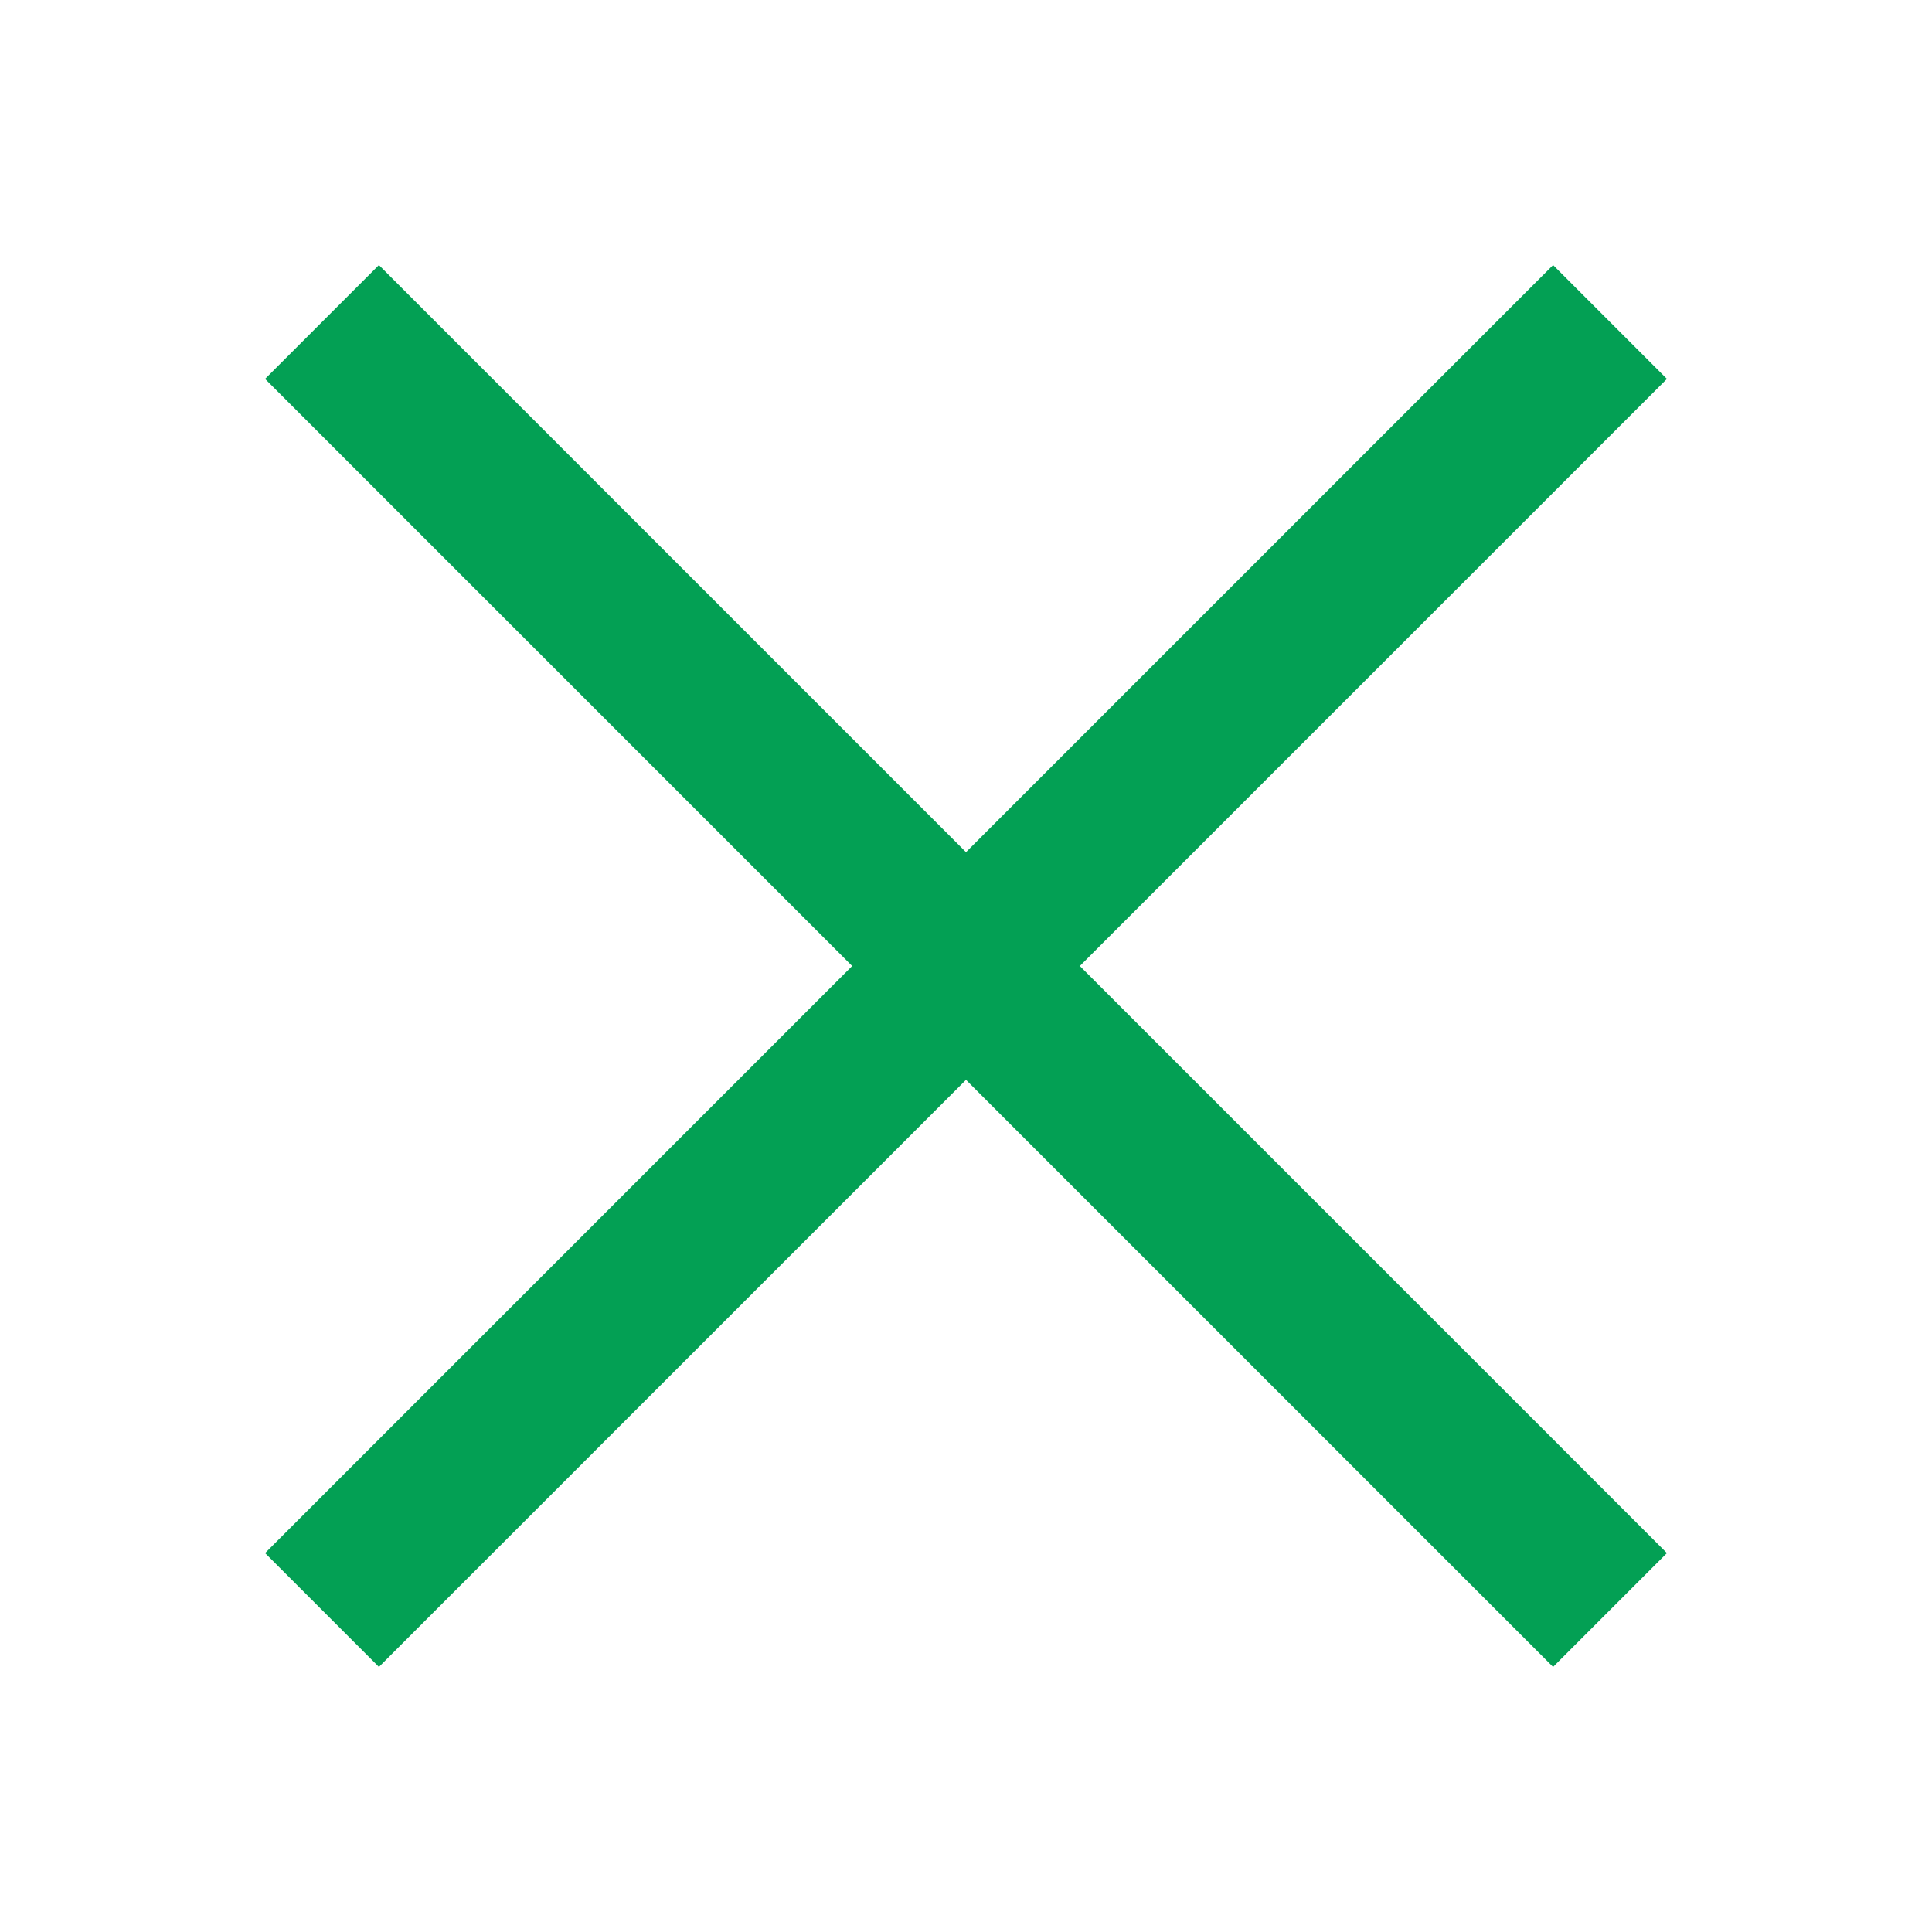
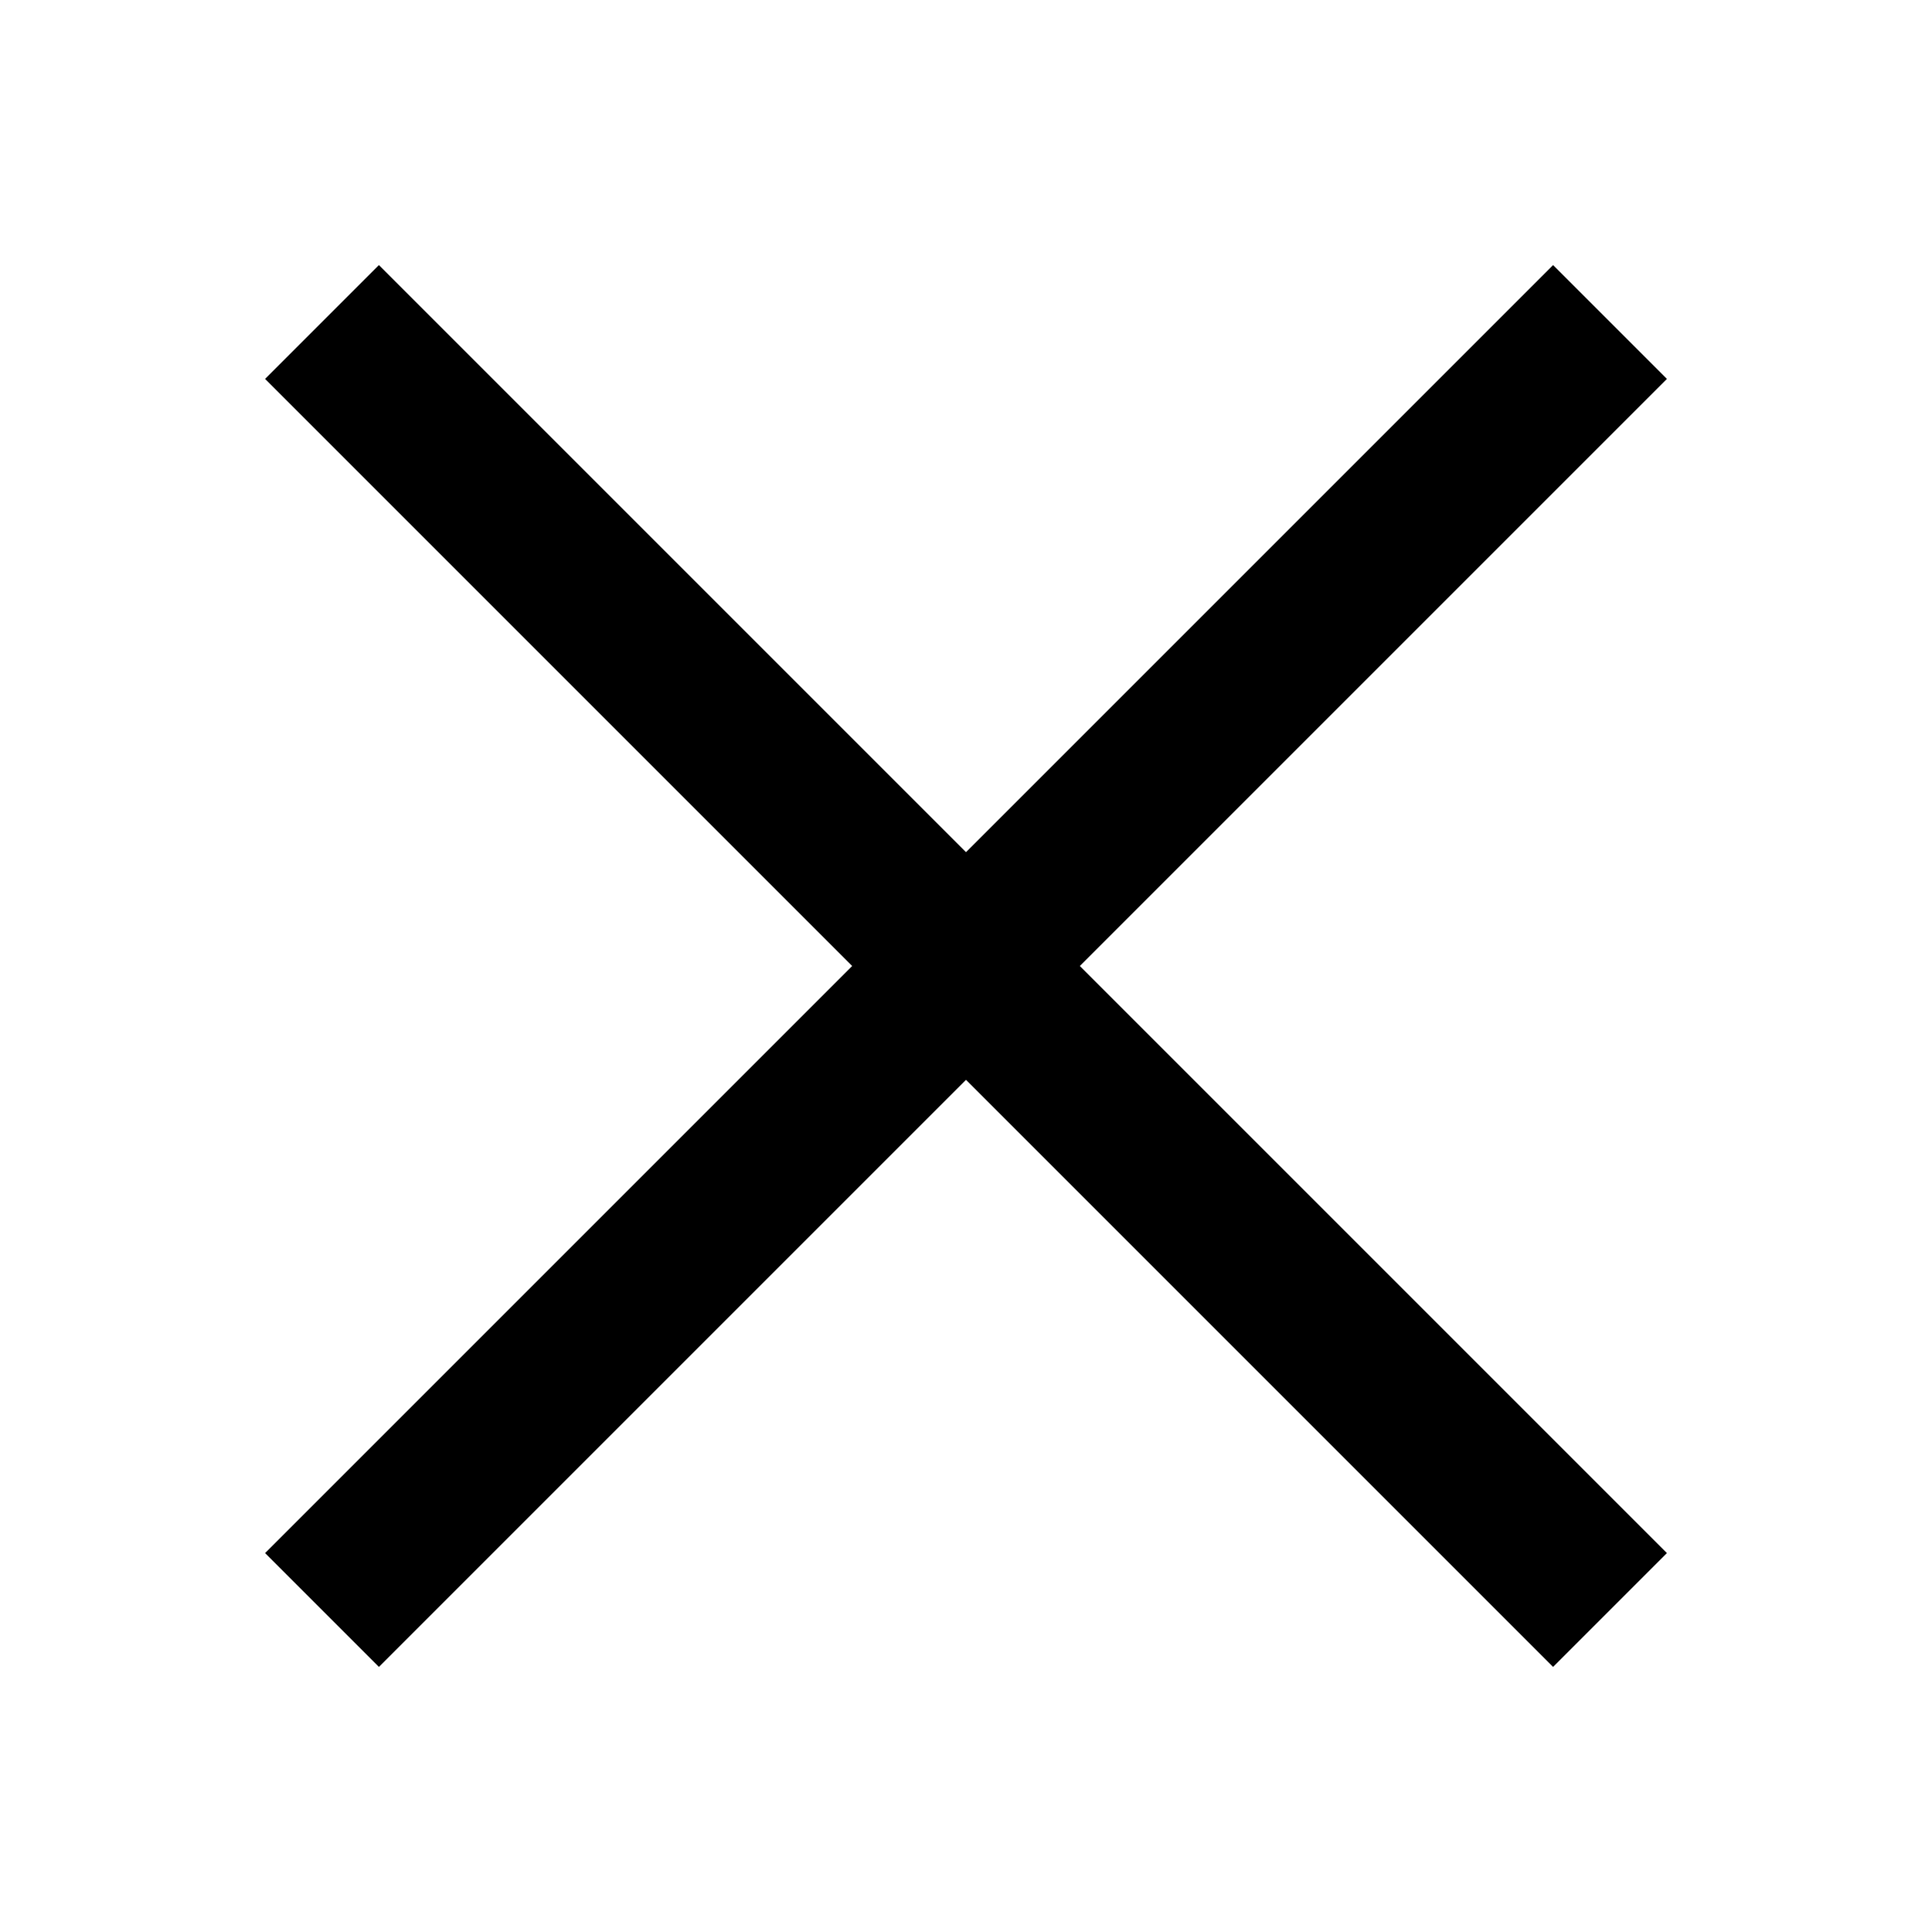
- <svg xmlns="http://www.w3.org/2000/svg" fill="#03a054" viewBox="0 0 24 24" width="24px" height="24px">
-   <path d="M 4.707 3.293 L 3.293 4.707 L 10.586 12 L 3.293 19.293 L 4.707 20.707 L 12 13.414 L 19.293 20.707 L 20.707 19.293 L 13.414 12 L 20.707 4.707 L 19.293 3.293 L 12 10.586 L 4.707 3.293 z" />
+ <svg xmlns="http://www.w3.org/2000/svg" viewBox="0,0,256,256" width="24px" height="24px">
+   <g fill="#000000" fill-rule="nonzero" stroke="none" stroke-width="1" stroke-linecap="butt" stroke-linejoin="miter" stroke-miterlimit="10" stroke-dasharray="" stroke-dashoffset="0" font-family="none" font-weight="none" font-size="none" text-anchor="none" style="mix-blend-mode: normal">
+     <g transform="scale(10.66667,10.66667)">
+       <path d="M4.707,3.293l-1.414,1.414l7.293,7.293l-7.293,7.293l1.414,1.414l7.293,-7.293l7.293,7.293l1.414,-1.414l-7.293,-7.293l7.293,-7.293l-1.414,-1.414l-7.293,7.293z" />
+     </g>
+   </g>
</svg>
